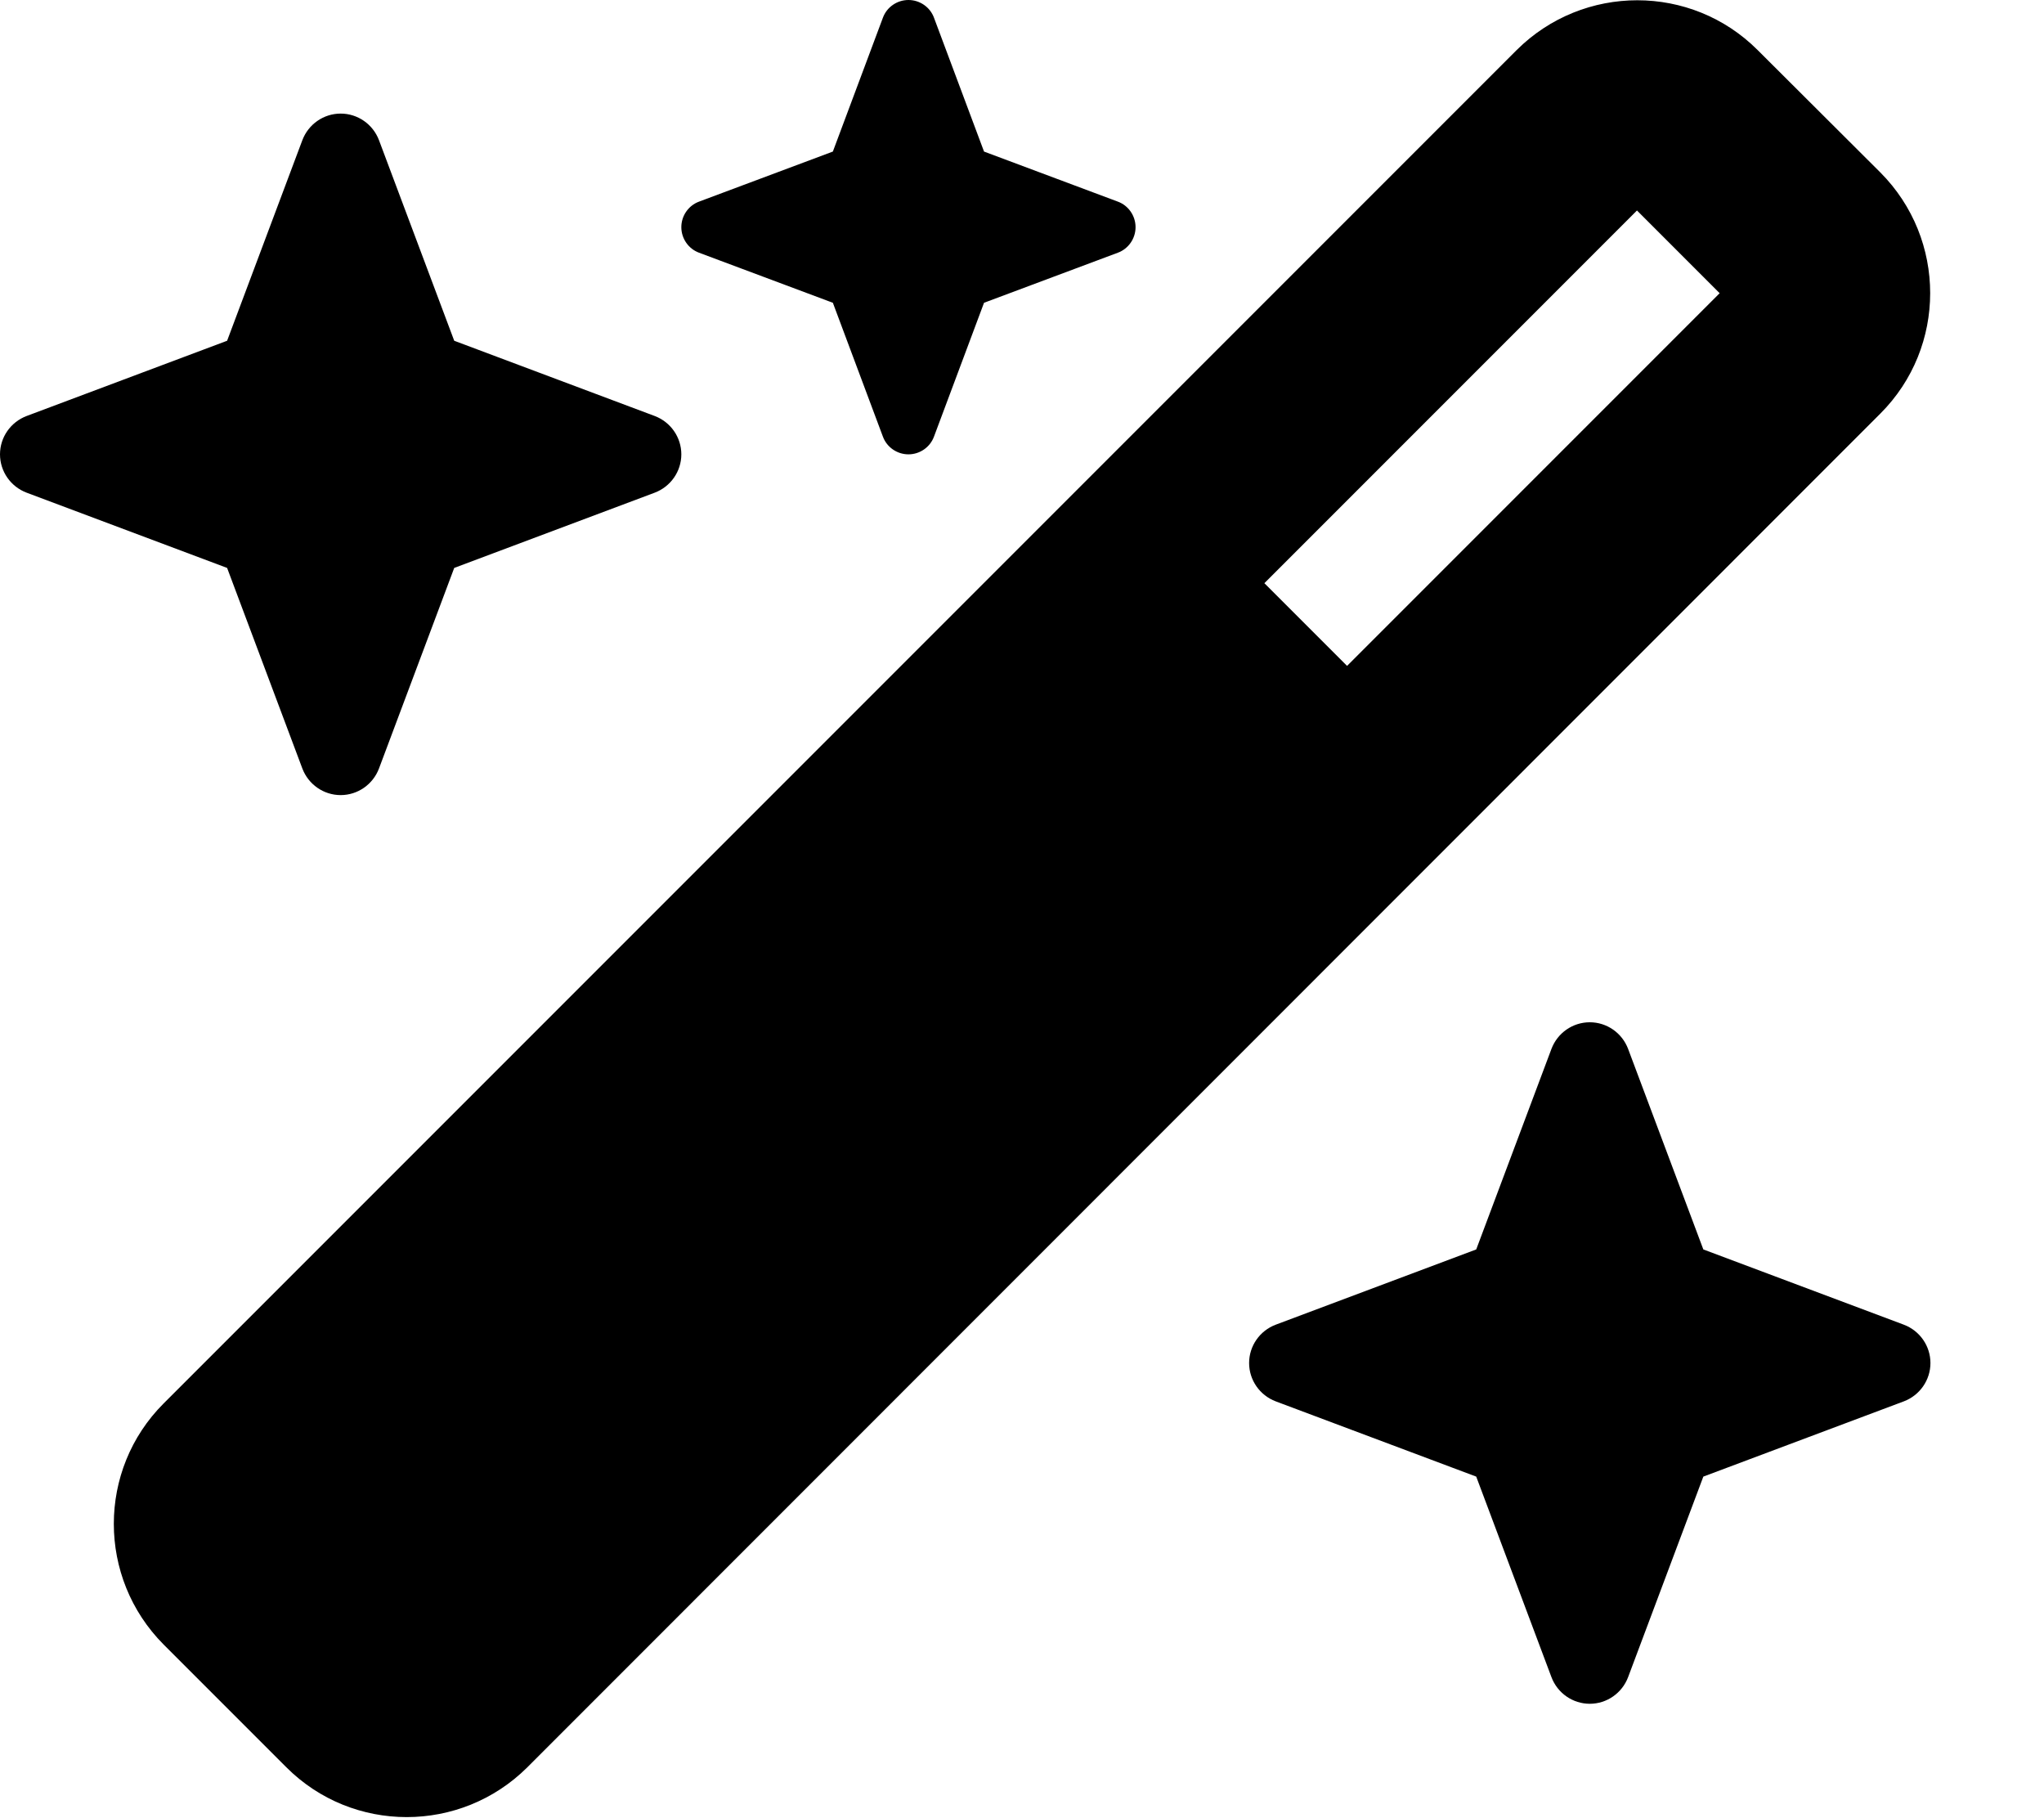
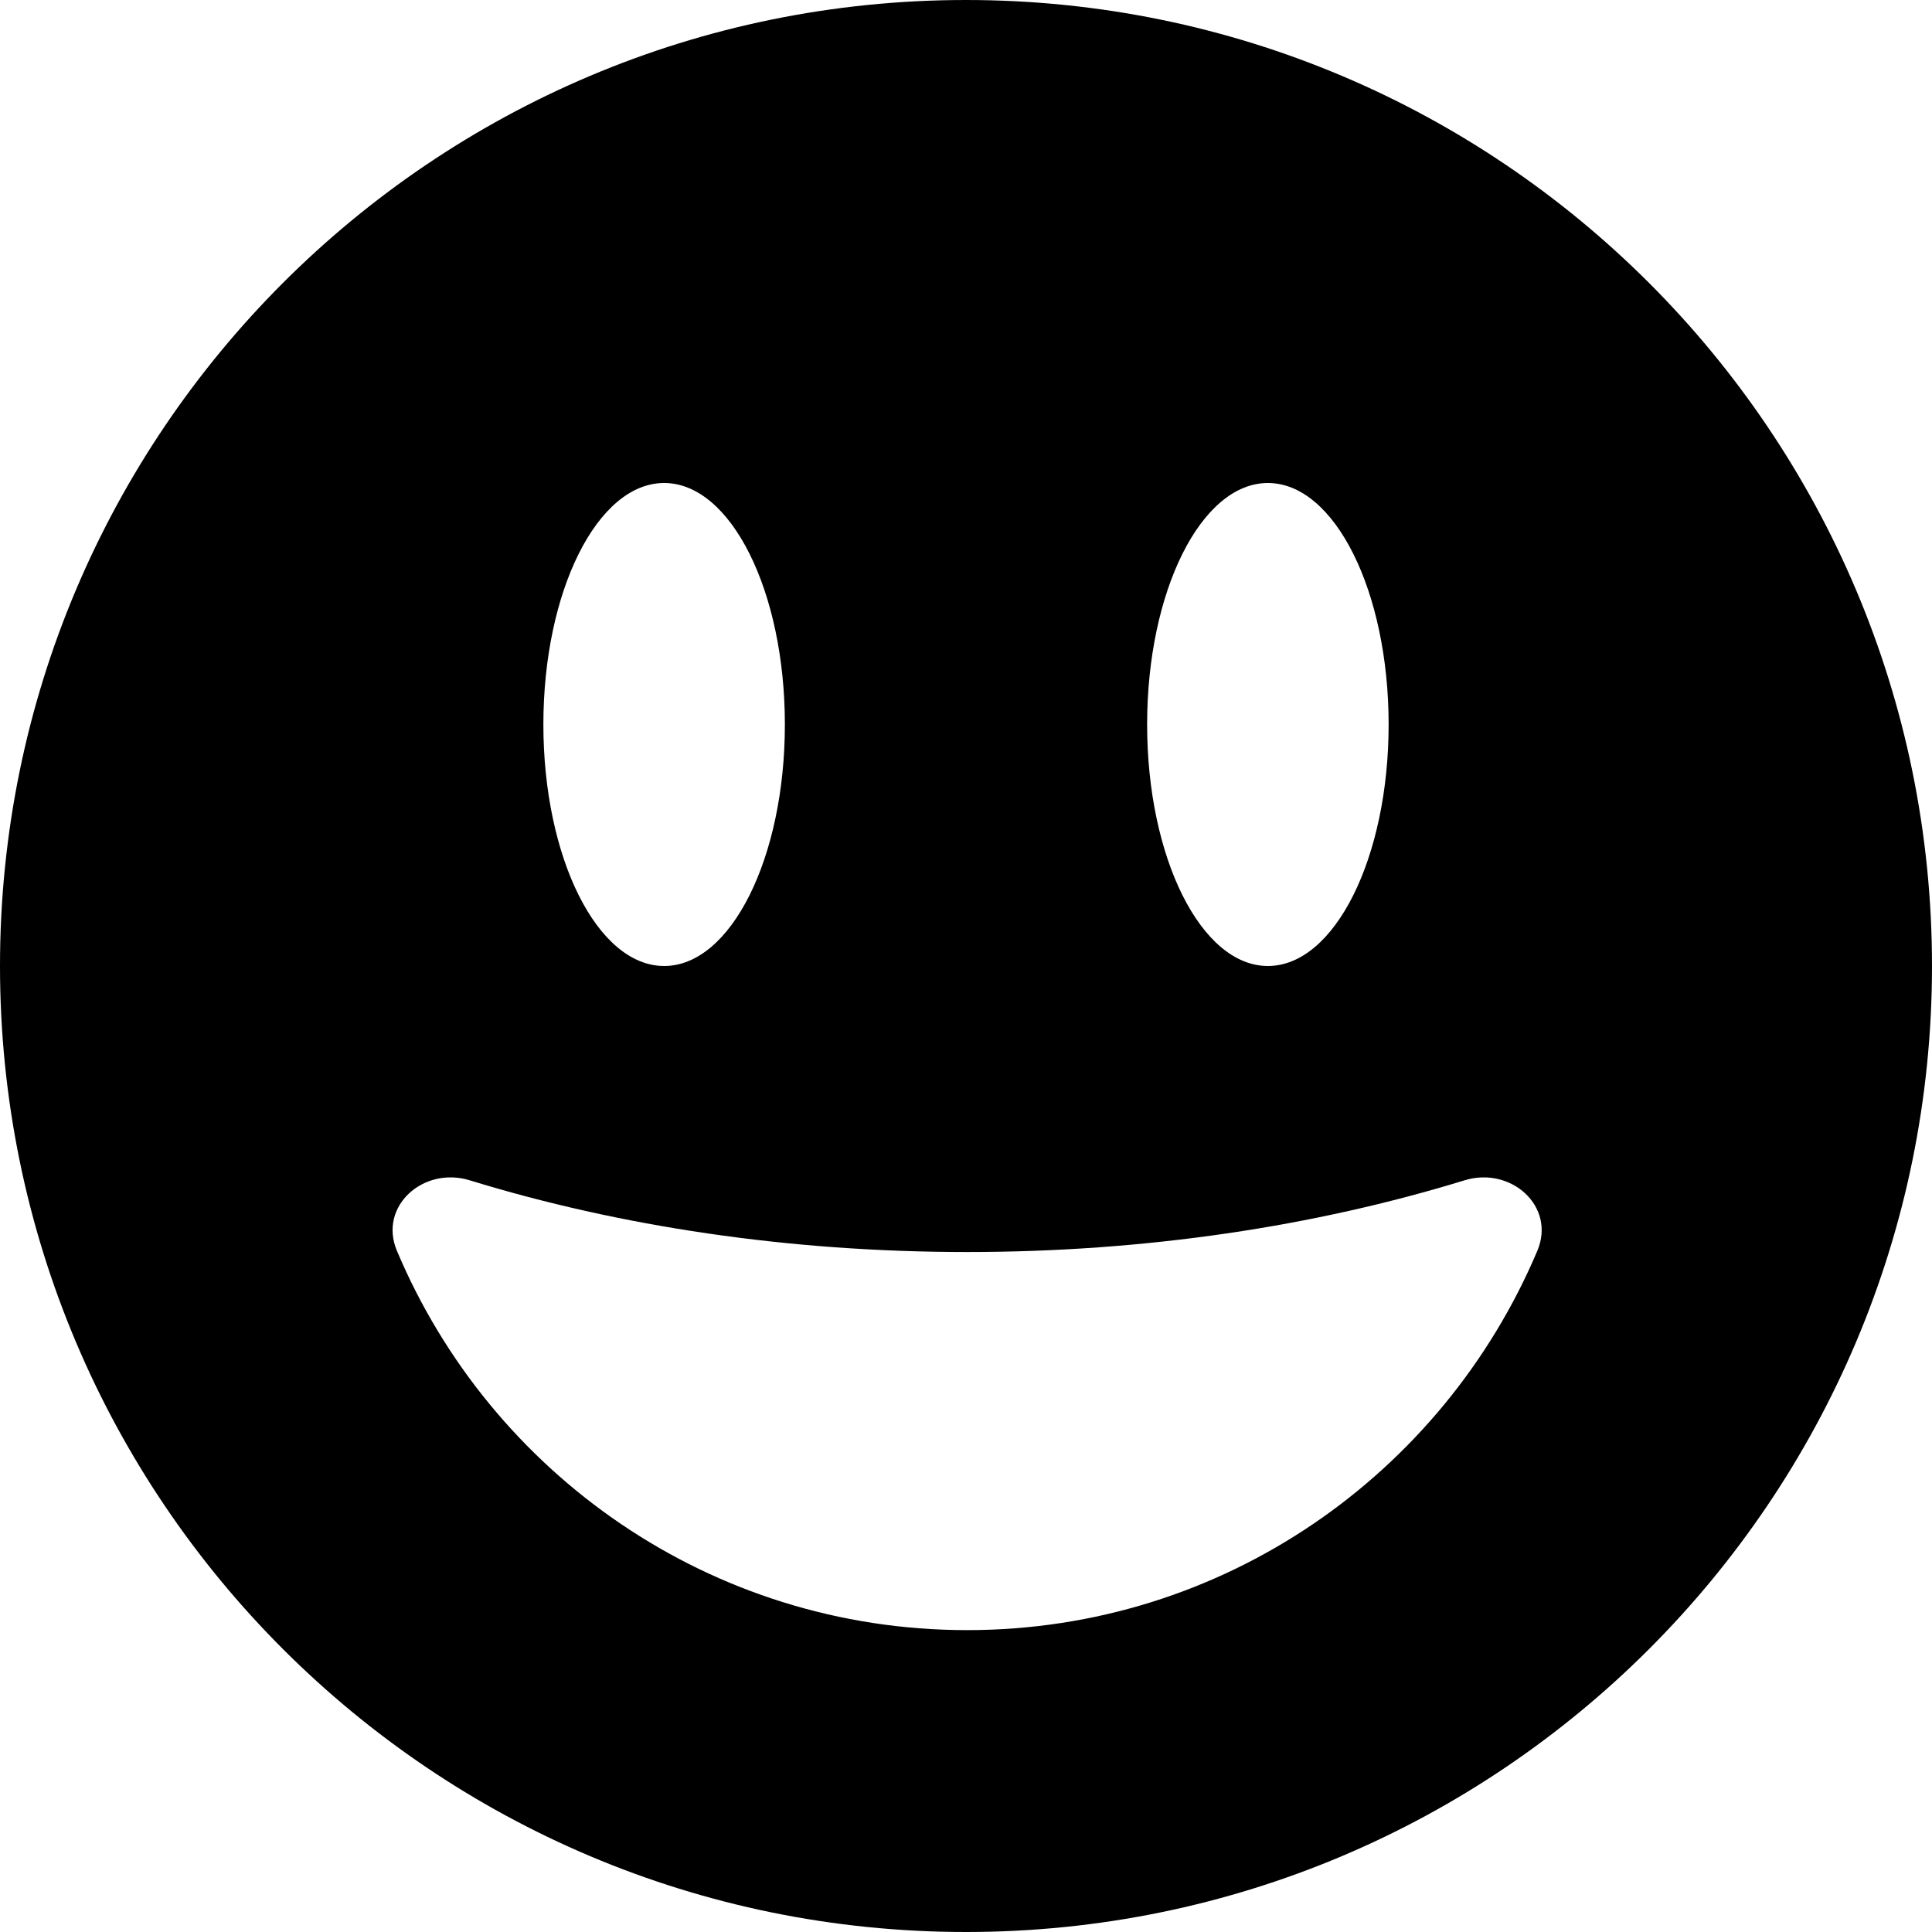
- <svg xmlns="http://www.w3.org/2000/svg" height="1em" viewBox="0 0 576 512">
+ <svg xmlns="http://www.w3.org/2000/svg" height="1em" viewBox="0 0 512 512">
  <style>svg{fill:#000000}</style>
-   <path d="M234.7 42.7L197 56.8c-3 1.1-5 4-5 7.2s2 6.1 5 7.2l37.7 14.1L248.8 123c1.1 3 4 5 7.2 5s6.1-2 7.2-5l14.1-37.7L315 71.2c3-1.1 5-4 5-7.2s-2-6.1-5-7.2L277.3 42.7 263.2 5c-1.1-3-4-5-7.2-5s-6.1 2-7.2 5L234.7 42.7zM46.1 395.4c-18.7 18.7-18.7 49.1 0 67.9l34.6 34.6c18.7 18.7 49.1 18.7 67.9 0L529.9 116.5c18.7-18.7 18.7-49.1 0-67.9L495.3 14.1c-18.7-18.7-49.1-18.7-67.9 0L46.1 395.4zM484.6 82.6l-105 105-23.3-23.3 105-105 23.3 23.3zM7.5 117.2C3 118.9 0 123.2 0 128s3 9.1 7.5 10.8L64 160l21.2 56.5c1.7 4.5 6 7.5 10.8 7.5s9.1-3 10.8-7.5L128 160l56.5-21.2c4.5-1.7 7.5-6 7.5-10.8s-3-9.1-7.5-10.8L128 96 106.8 39.5C105.1 35 100.8 32 96 32s-9.1 3-10.8 7.5L64 96 7.5 117.2zm352 256c-4.5 1.7-7.5 6-7.5 10.8s3 9.1 7.5 10.8L416 416l21.2 56.5c1.7 4.5 6 7.5 10.8 7.5s9.1-3 10.8-7.5L480 416l56.5-21.2c4.5-1.7 7.5-6 7.5-10.8s-3-9.1-7.5-10.8L480 352l-21.2-56.5c-1.7-4.5-6-7.5-10.8-7.5s-9.1 3-10.8 7.5L416 352l-56.5 21.2z" />
+   <path d="M256 512A256 256 0 1 0 256 0a256 256 0 1 0 0 512zM388.1 312.8c12.3-3.8 24.3 6.9 19.3 18.7C382.4 390.6 324.2 432 256.3 432s-126.2-41.4-151.1-100.5c-5-11.8 7-22.5 19.3-18.7c39.7 12.2 84.5 19 131.8 19s92.1-6.8 131.8-19zM208 192c0 35.3-14.3 64-32 64s-32-28.7-32-64s14.3-64 32-64s32 28.7 32 64zm128 64c-17.7 0-32-28.7-32-64s14.3-64 32-64s32 28.7 32 64s-14.3 64-32 64z" />
</svg>
